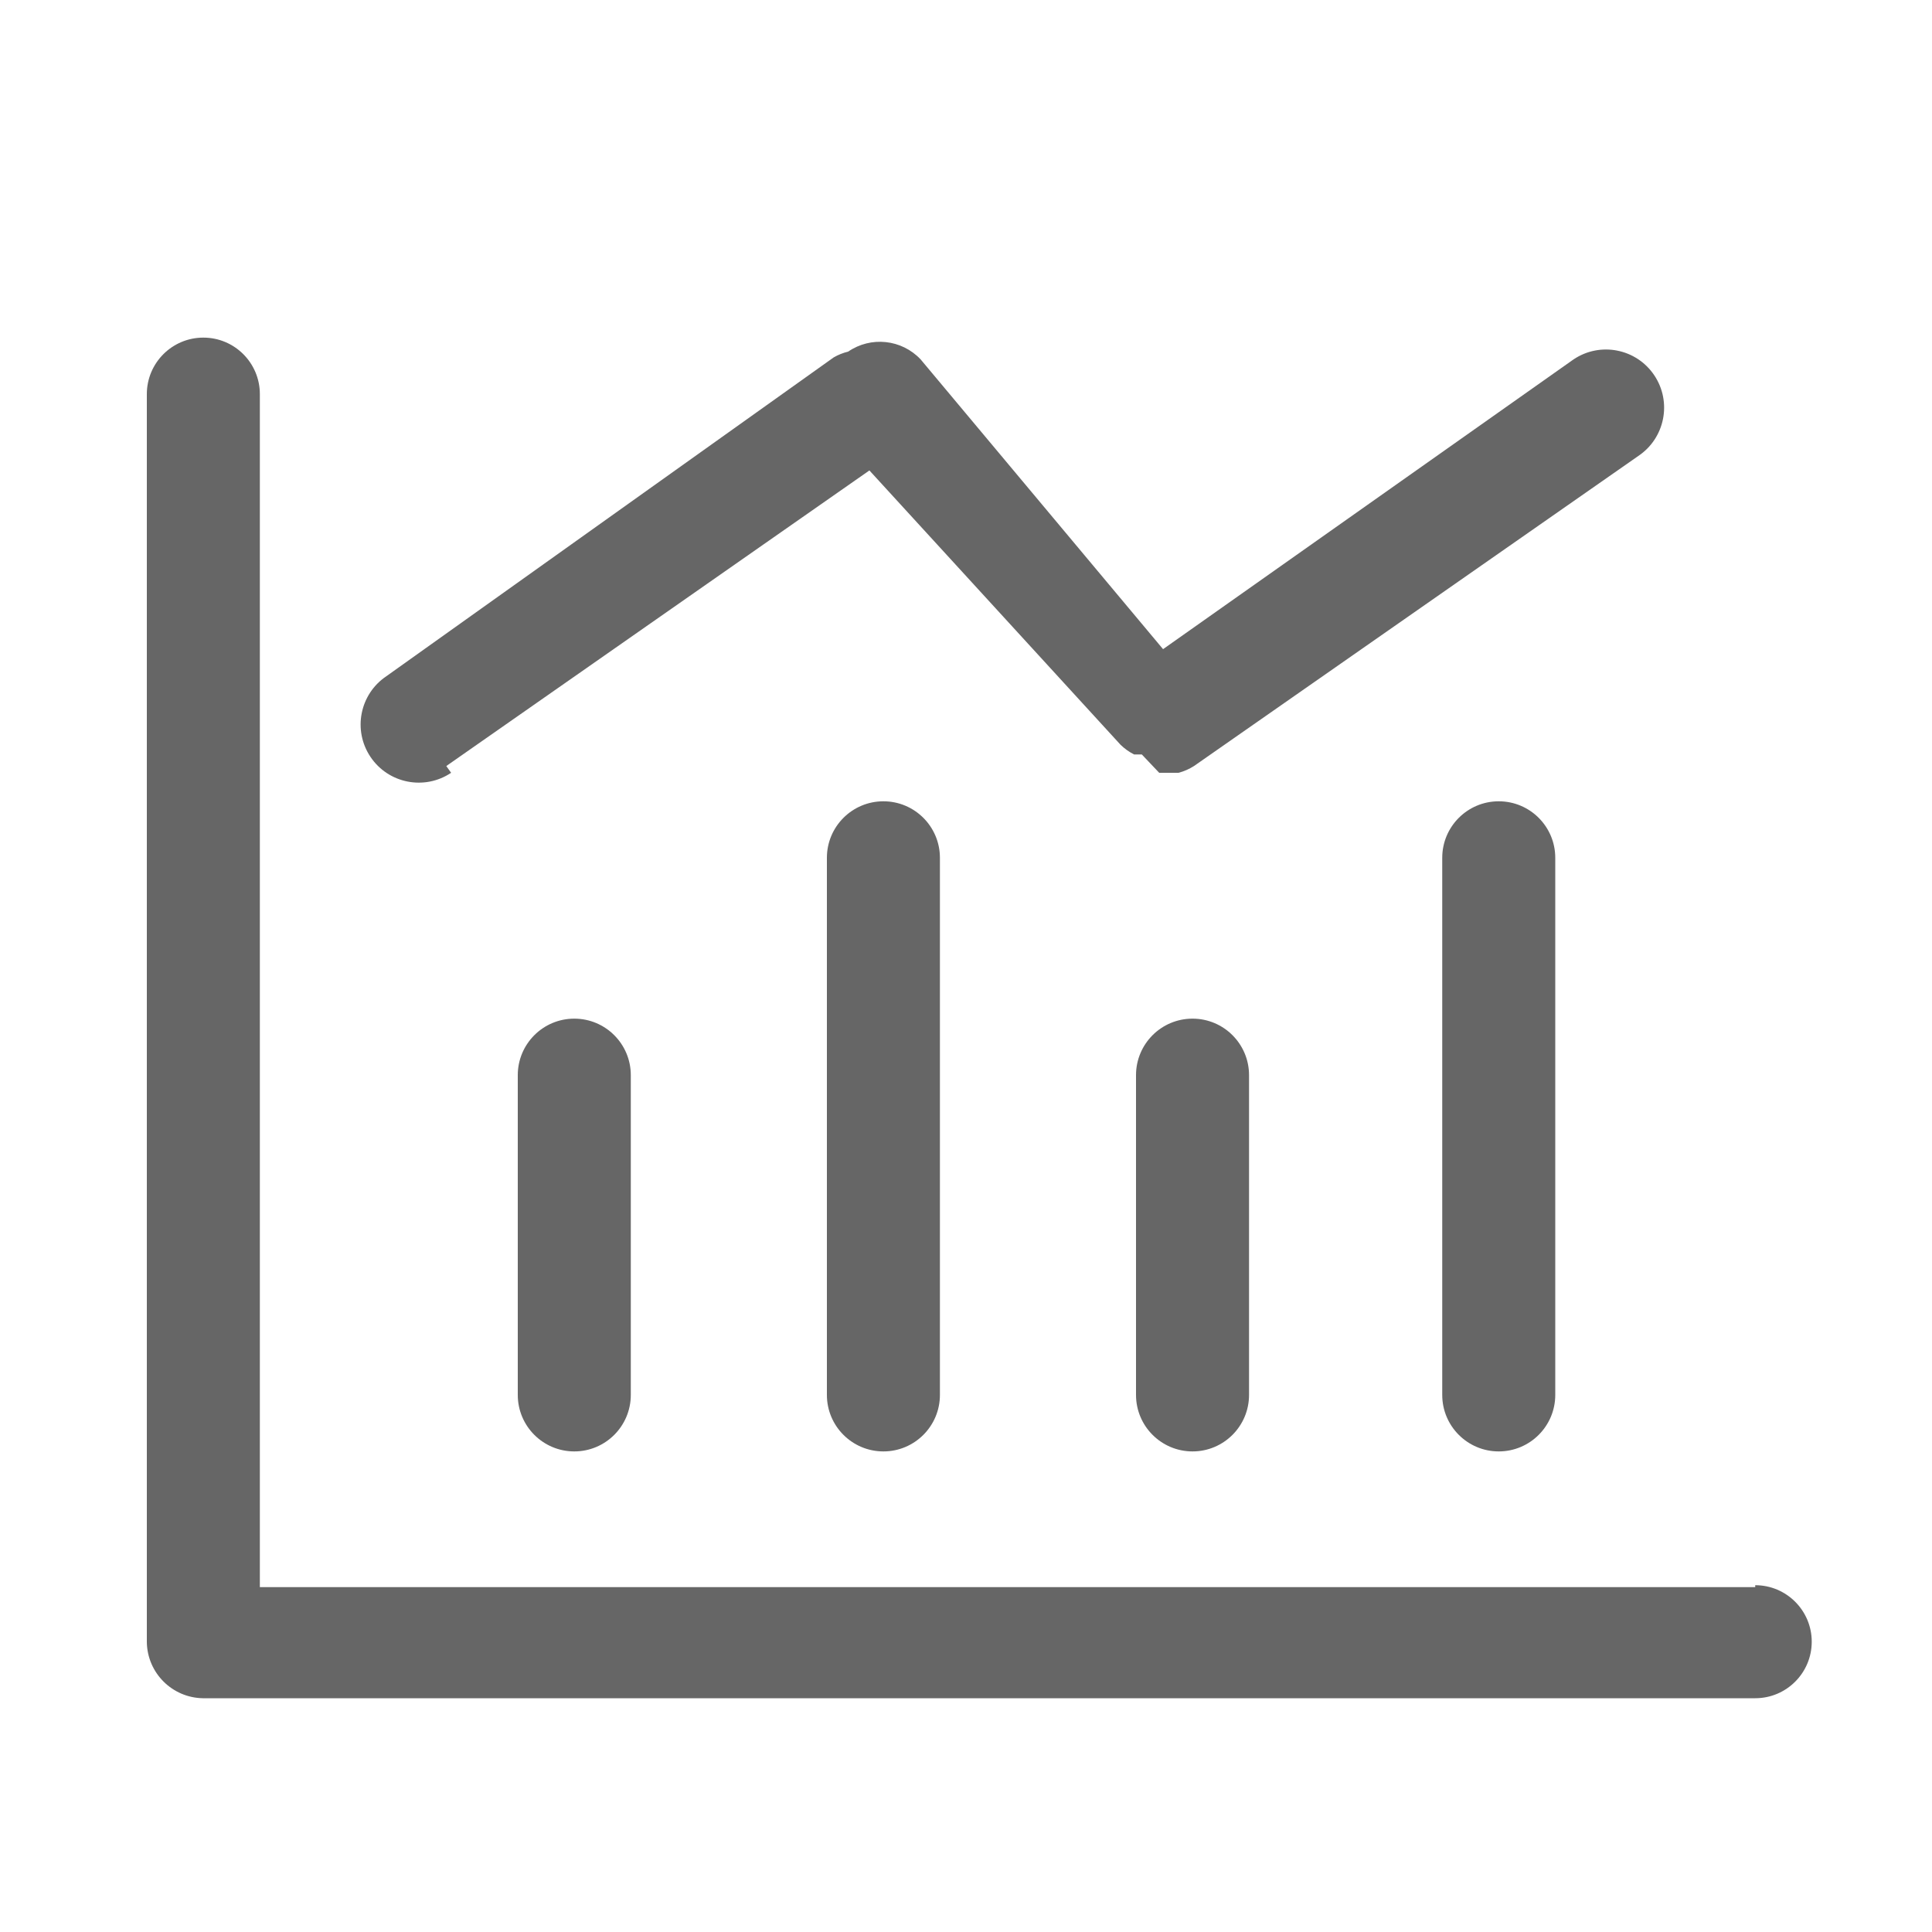
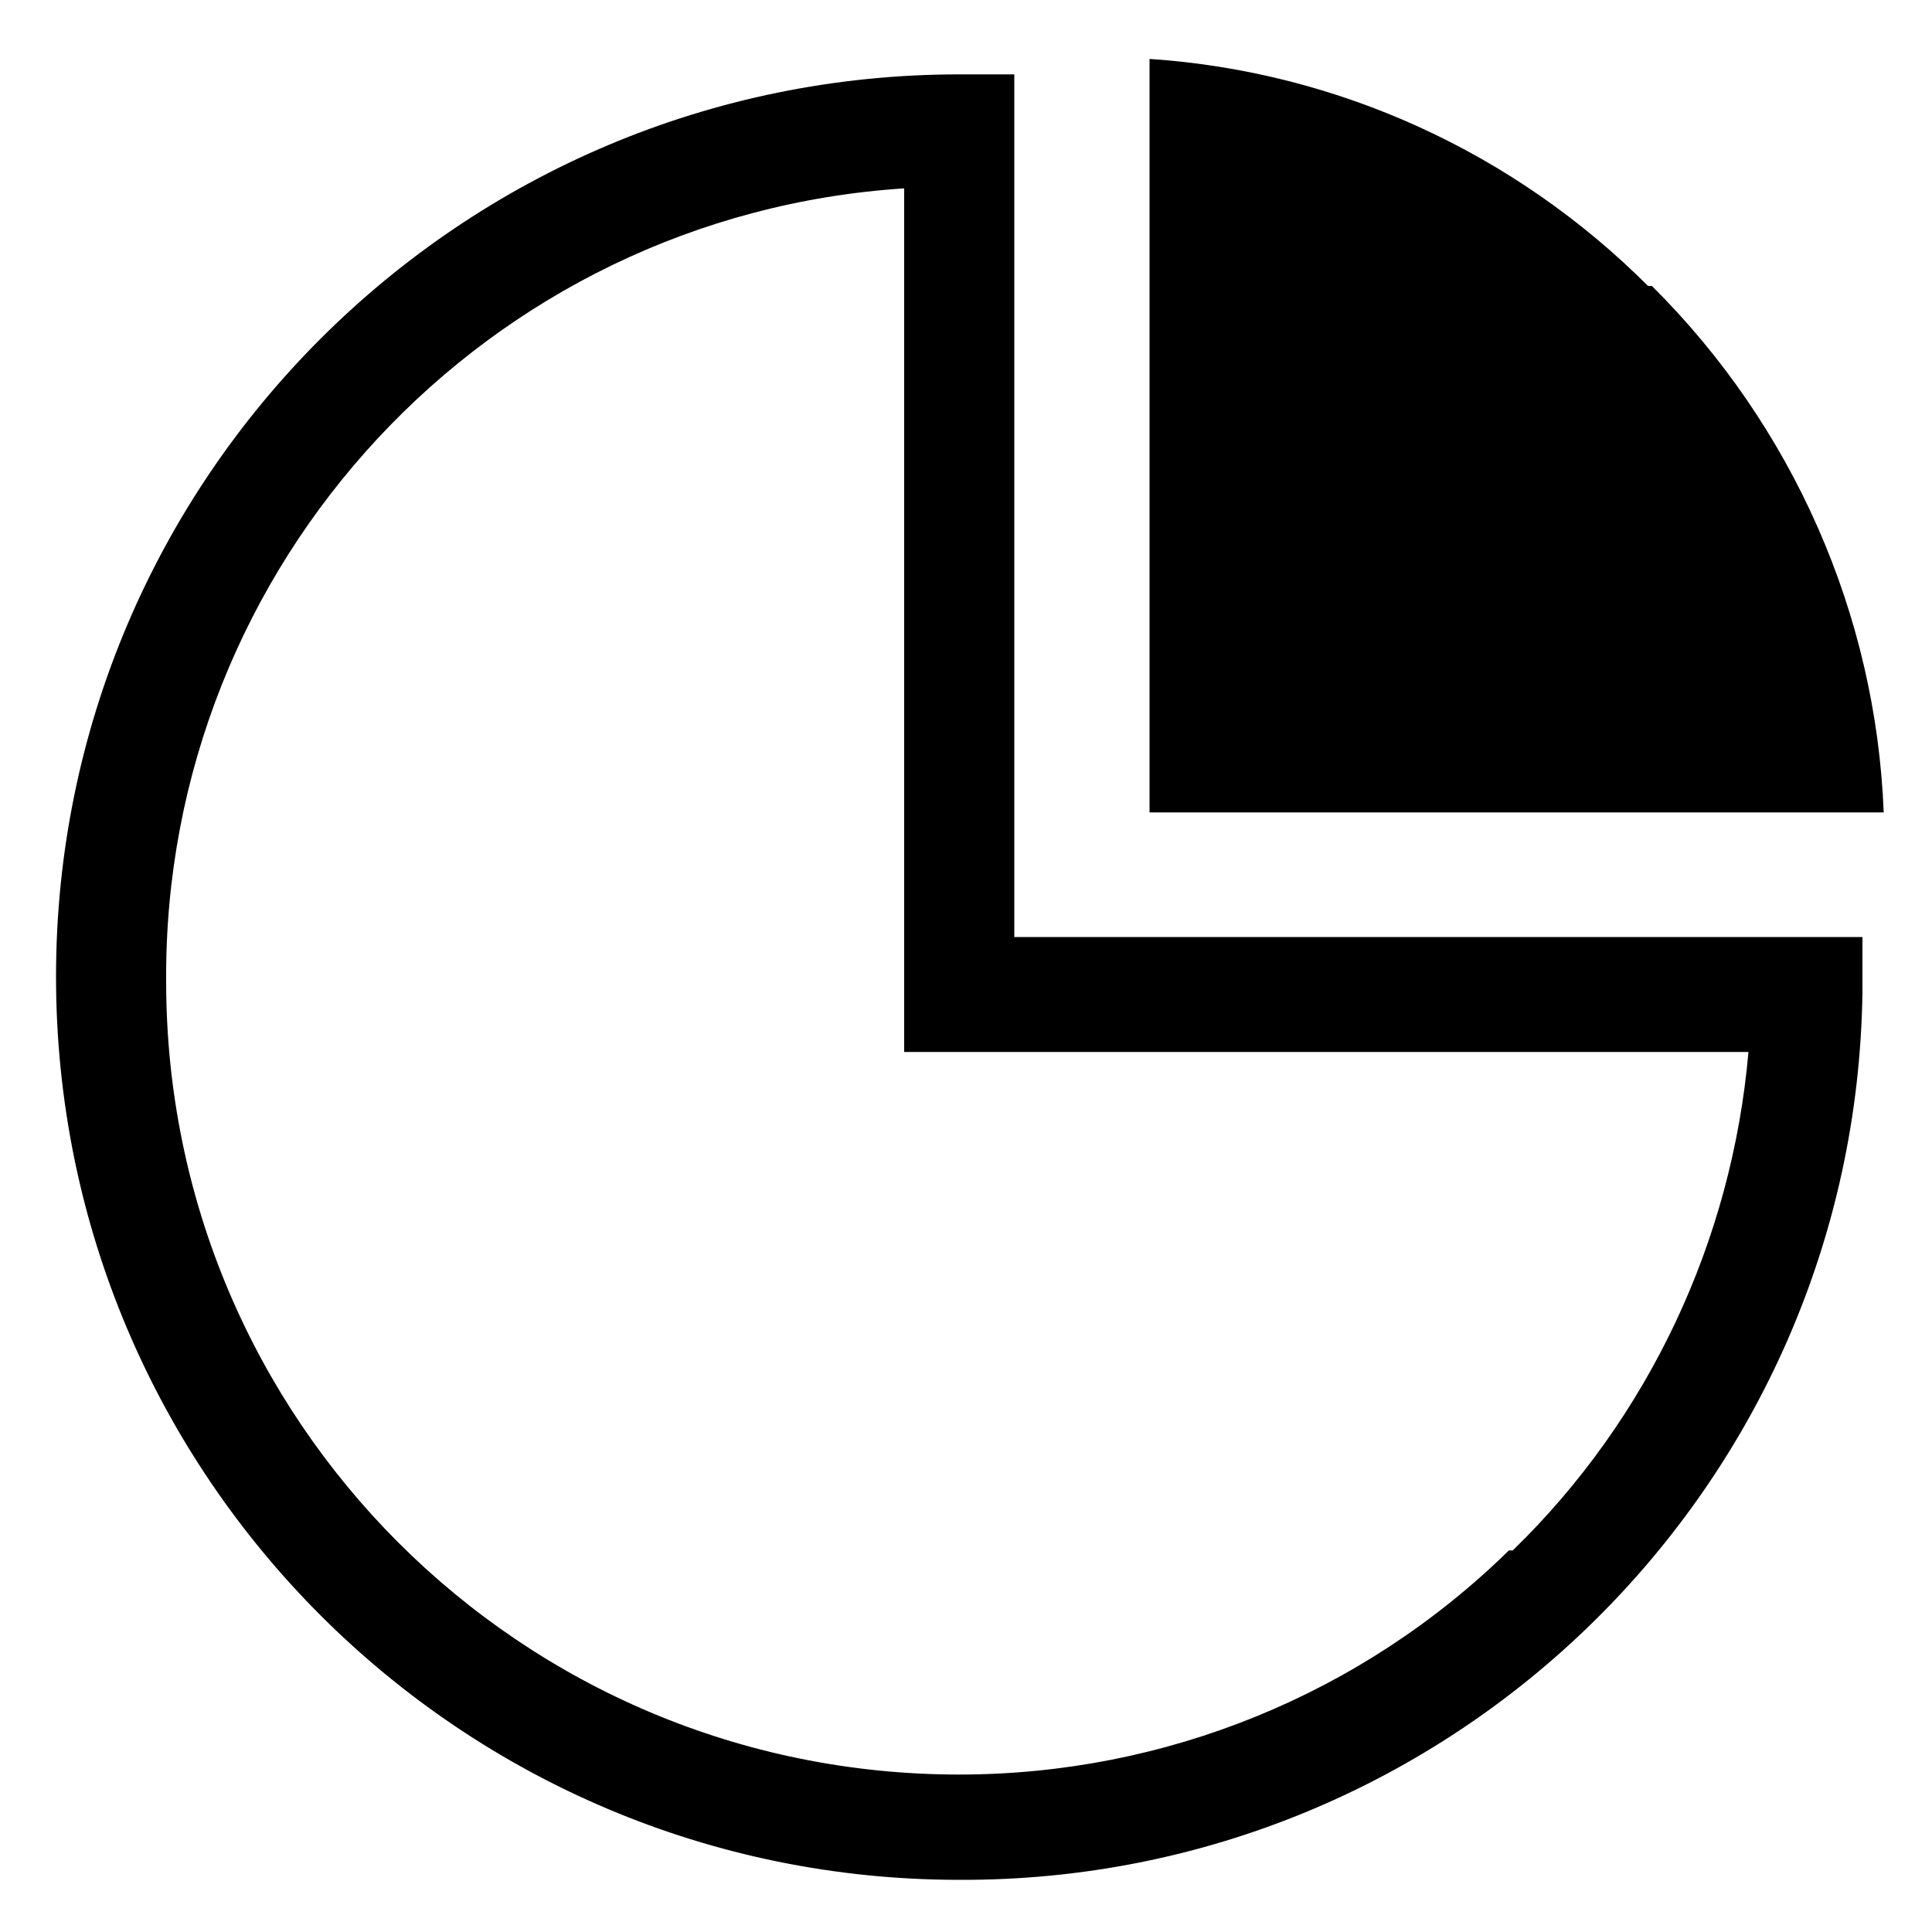
- <svg xmlns="http://www.w3.org/2000/svg" t="1585888973951" class="icon" viewBox="0 0 1024 1024" version="1.1" p-id="3962" width="200" height="200">
-   <defs>
-     <style type="text/css" />
-   </defs>
-   <path d="M274.432 569.856v169.472a29.696 29.696 0 0 0 59.904 0v-169.472a29.696 29.696 0 0 0-59.904 0zM236.544 406.016L460.8 249.344l133.12 145.408a29.184 29.184 0 0 0 7.168 5.12h4.096L614.4 409.6h10.24a28.672 28.672 0 0 0 8.192-3.584l235.52-164.352a29.696 29.696 0 0 0-34.304-51.2l-217.6 153.6-128.512-153.6a29.696 29.696 0 0 0-38.4-4.096 28.672 28.672 0 0 0-7.68 3.072L204.8 358.4a29.696 29.696 0 0 0 34.304 51.2zM438.272 454.656v284.672a29.696 29.696 0 1 0 59.904 0V454.656a29.696 29.696 0 0 0-59.904 0zM764.416 454.656v284.672a29.696 29.696 0 1 0 59.904 0V454.656a29.696 29.696 0 0 0-59.904 0zM602.112 569.856v169.472a29.696 29.696 0 0 0 59.904 0v-169.472a29.696 29.696 0 0 0-59.904 0z" fill="#666666" p-id="3963" />
-   <path d="M930.304 841.216H137.728V208.896a29.696 29.696 0 1 0-59.904 0V870.4a30.208 30.208 0 0 0 29.696 29.696h822.784a29.696 29.696 0 0 0 0-59.904z" fill="#666666" p-id="3964" />
+ <svg xmlns="http://www.w3.org/2000/svg" t="1669212656136" class="icon" viewBox="0 0 1024 1024" version="1.1" p-id="2702" width="200" height="200">
+   <path d="M875.52 151.552h-2.048C802.816 80.896 709.12 37.888 609.28 31.232v399.36h389.12c-4.096-104.96-48.128-204.8-122.88-279.04z" p-id="2703" />
+   <path d="M537.6 39.424h-29.184c-264.192 0-478.72 214.016-478.72 478.208 0 264.704 214.528 478.72 478.72 478.72 261.632 1.024 475.136-208.896 478.72-470.528V496.64H537.6V39.424z m389.12 518.144c-8.704 99.84-52.736 194.048-124.928 264.192h-2.048c-77.824 76.288-182.272 118.784-291.328 118.784-232.448 0-420.352-187.904-420.352-420.352-1.536-221.184 169.984-406.016 391.168-420.352v457.728H926.72z" p-id="2704" />
</svg>
